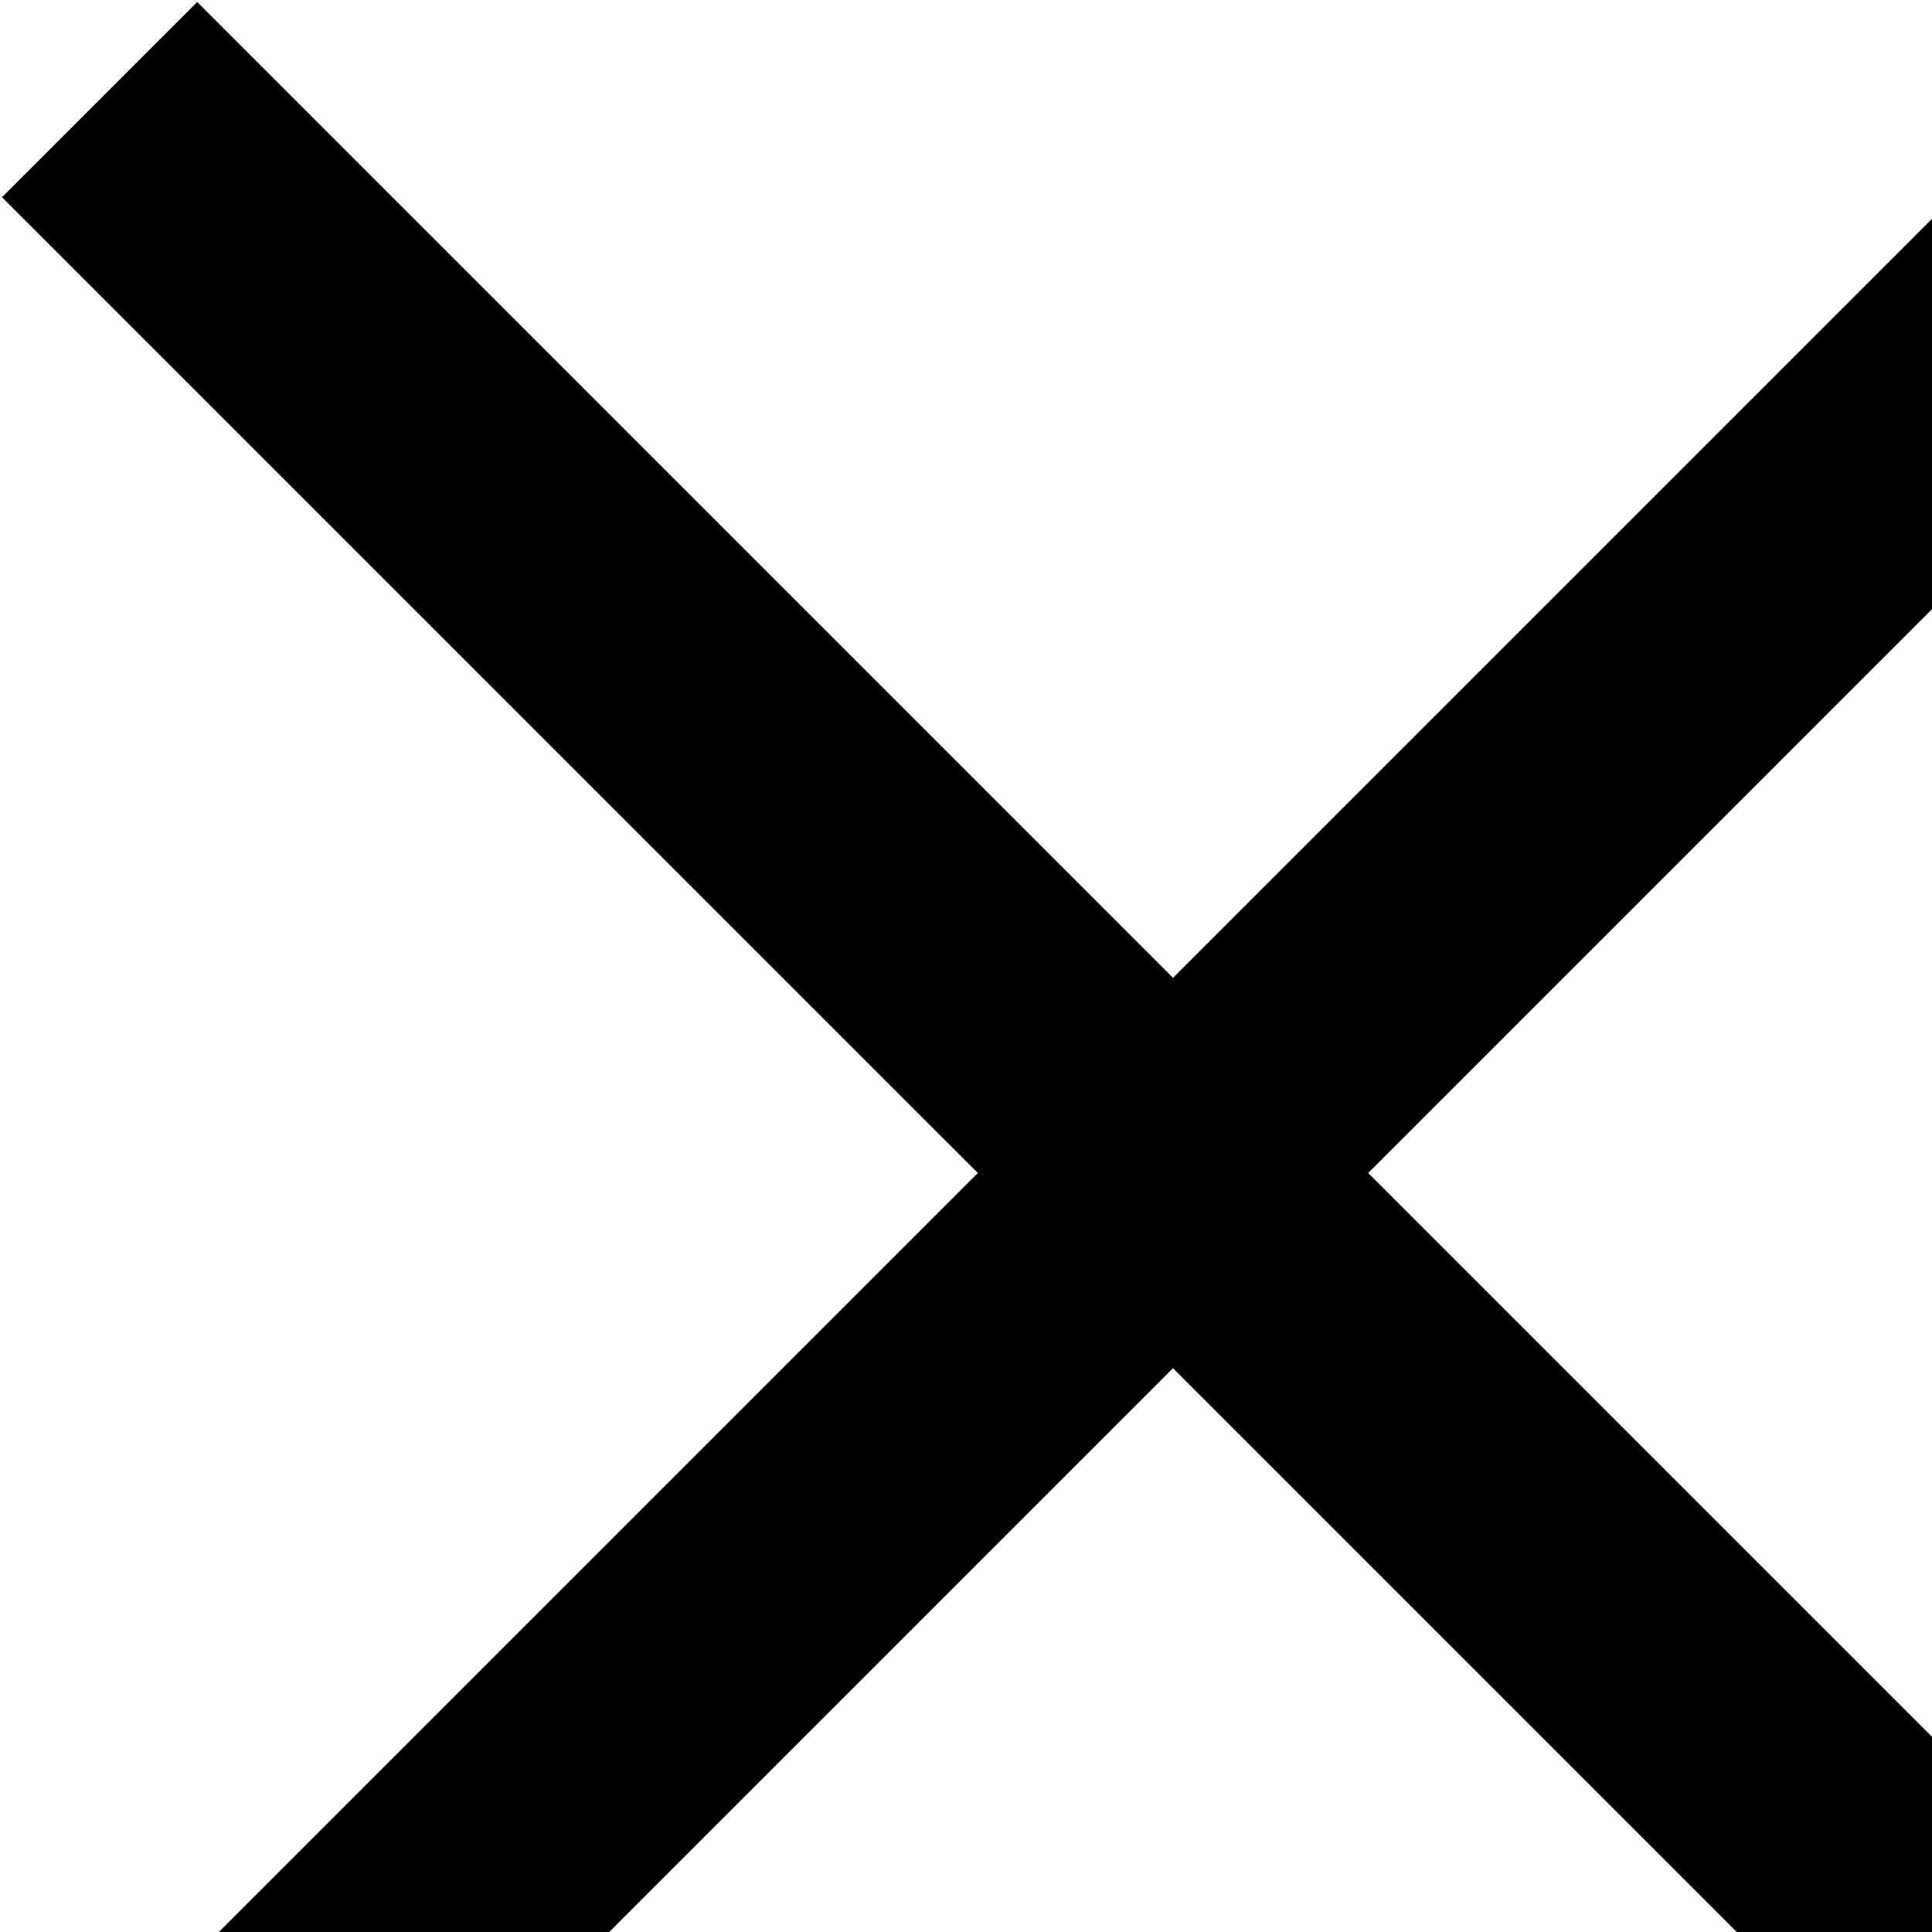
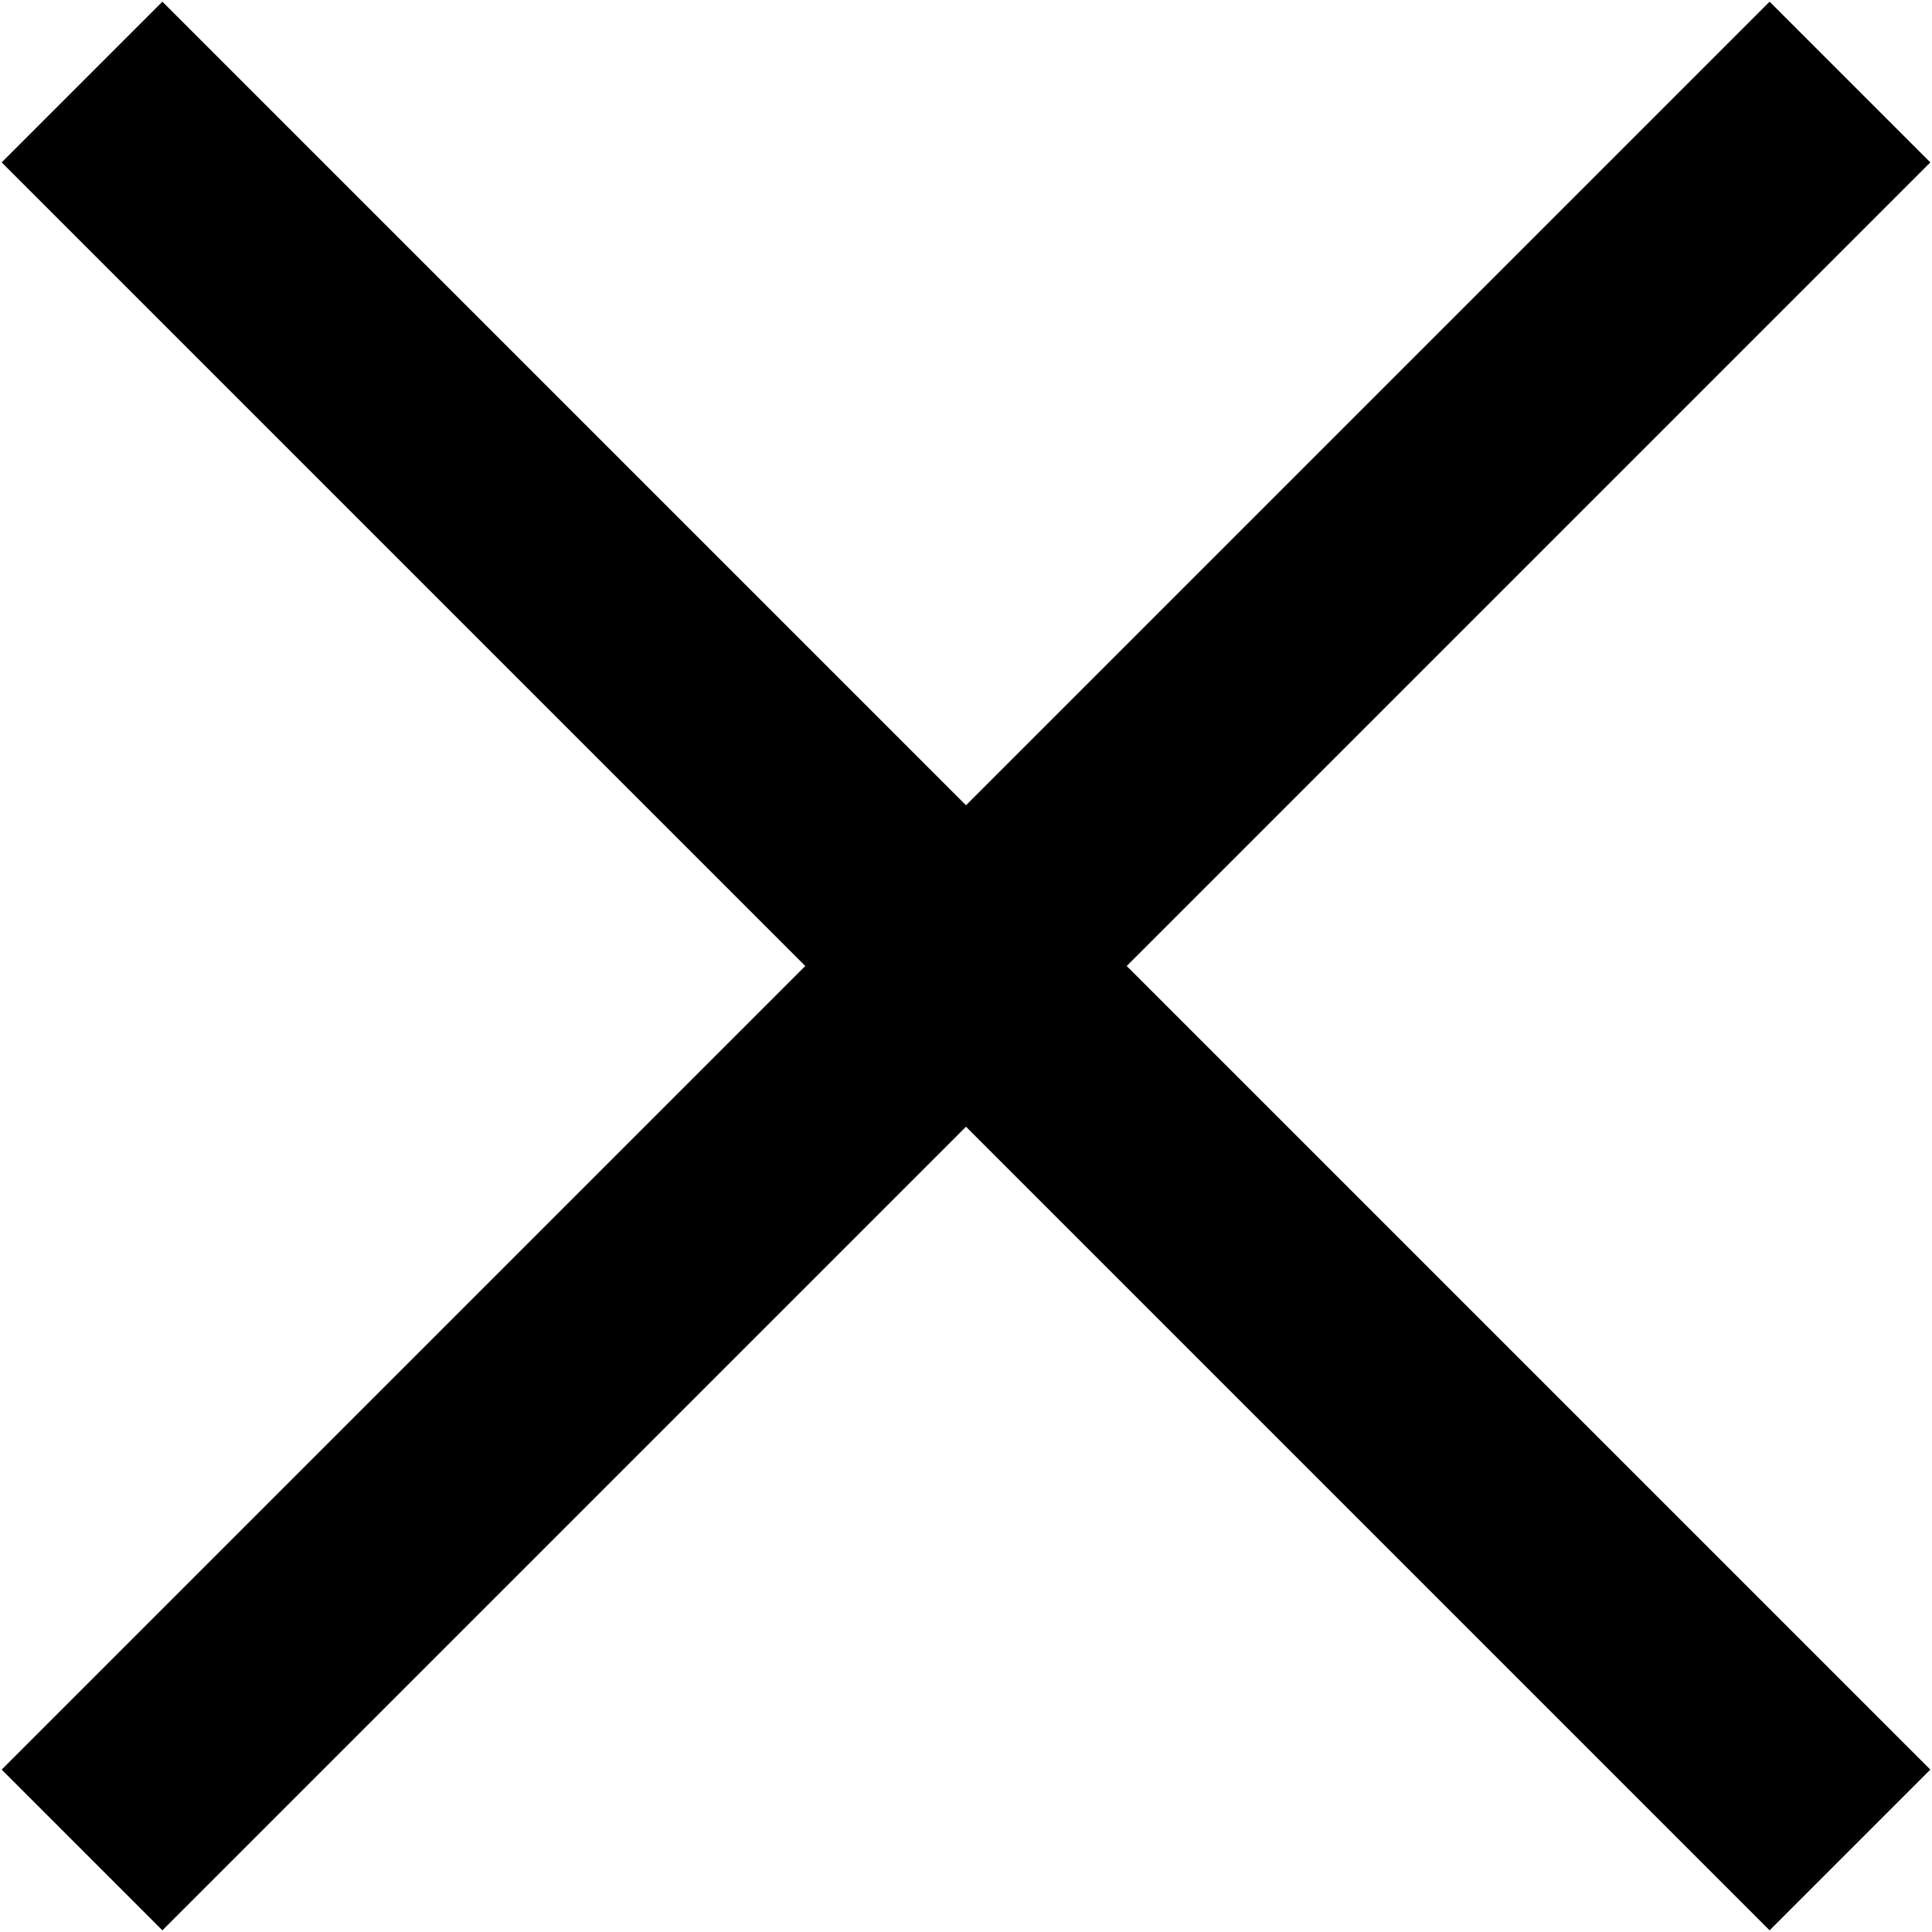
- <svg xmlns="http://www.w3.org/2000/svg" width="14px" height="14px" viewBox="0 0 14 14" version="1.1">
+ <svg xmlns="http://www.w3.org/2000/svg" width="17px" height="17px" viewBox="0 0 17 17" version="1.1">
  <g id="Symbols" stroke="none" stroke-width="1" fill-rule="evenodd">
    <g id="Icon-/-Add" transform="translate(-11, -12)">
      <path d="M20.5,9.5 L20.5,19.5 L30.5,19.5 L30.5,21.5 L20.5,21.5 L20.5,31.5 L18.5,31.5 L18.5,21.5 L8.5,21.5 L8.5,19.5 L18.5,19.5 L18.5,9.5 L20.5,9.5 Z" id="Combined-Shape" transform="translate(19.5, 20.5) rotate(45) translate(-19.5, -20.5) " />
    </g>
  </g>
</svg>
